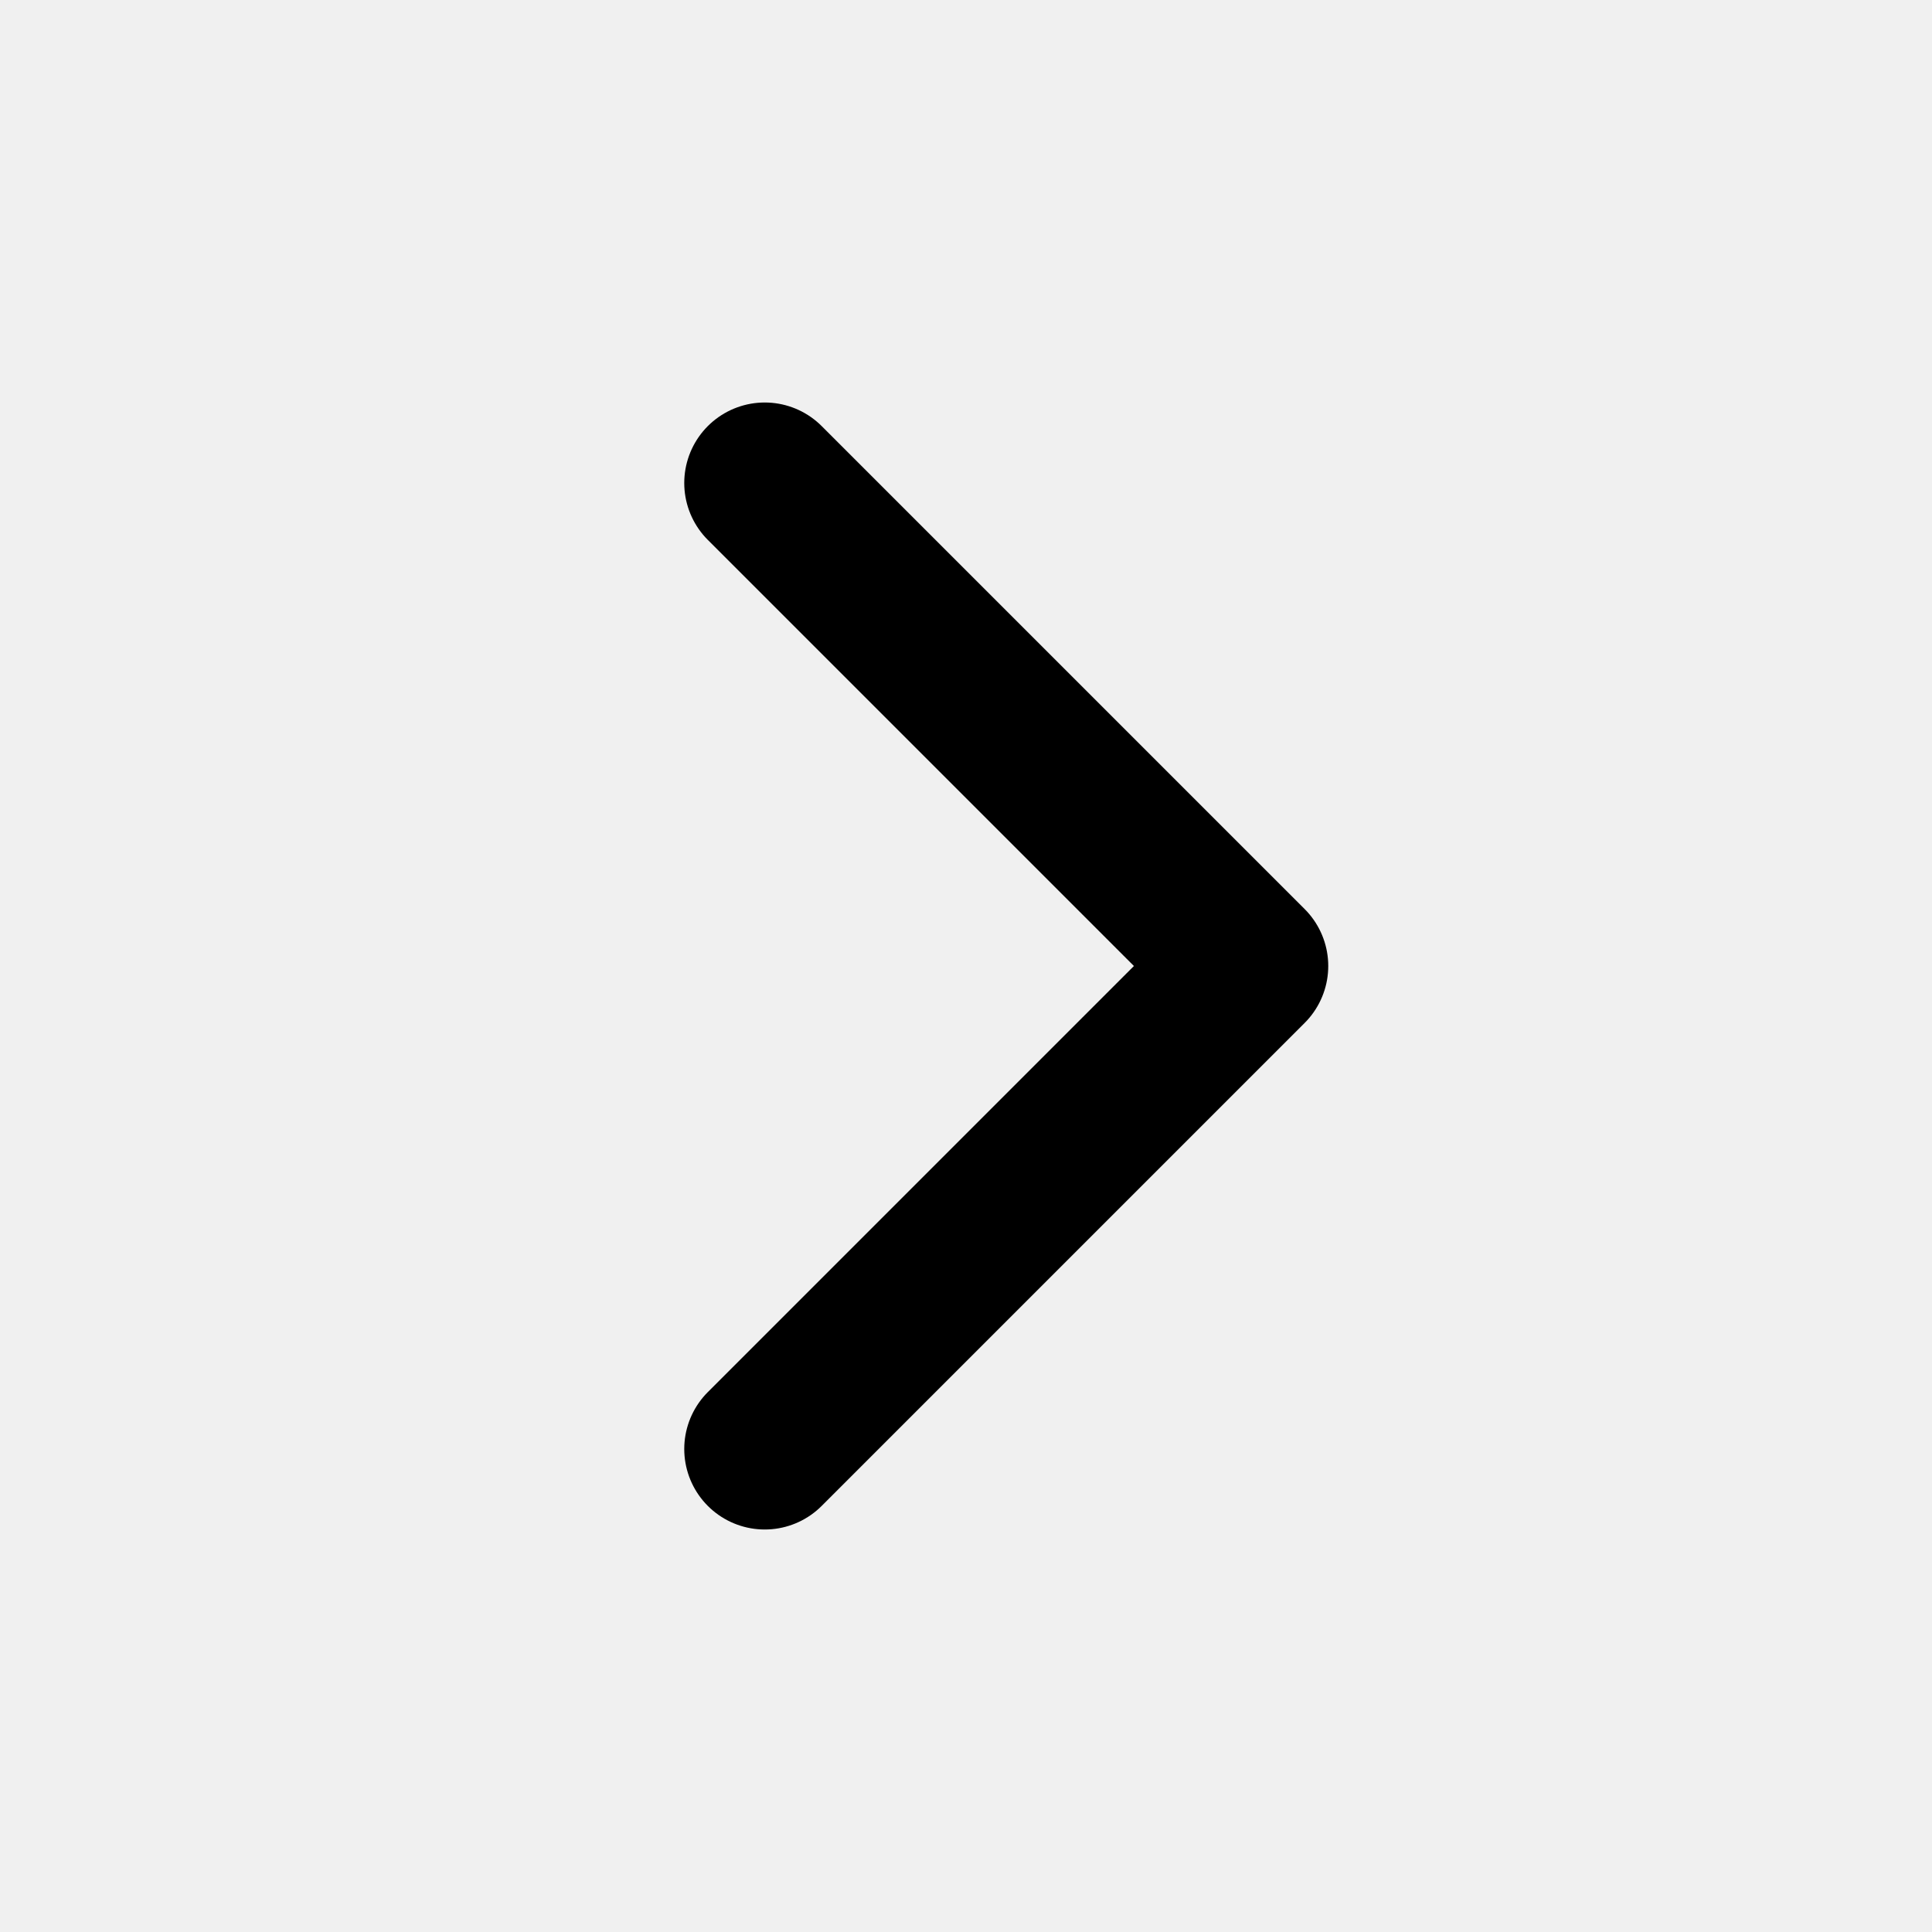
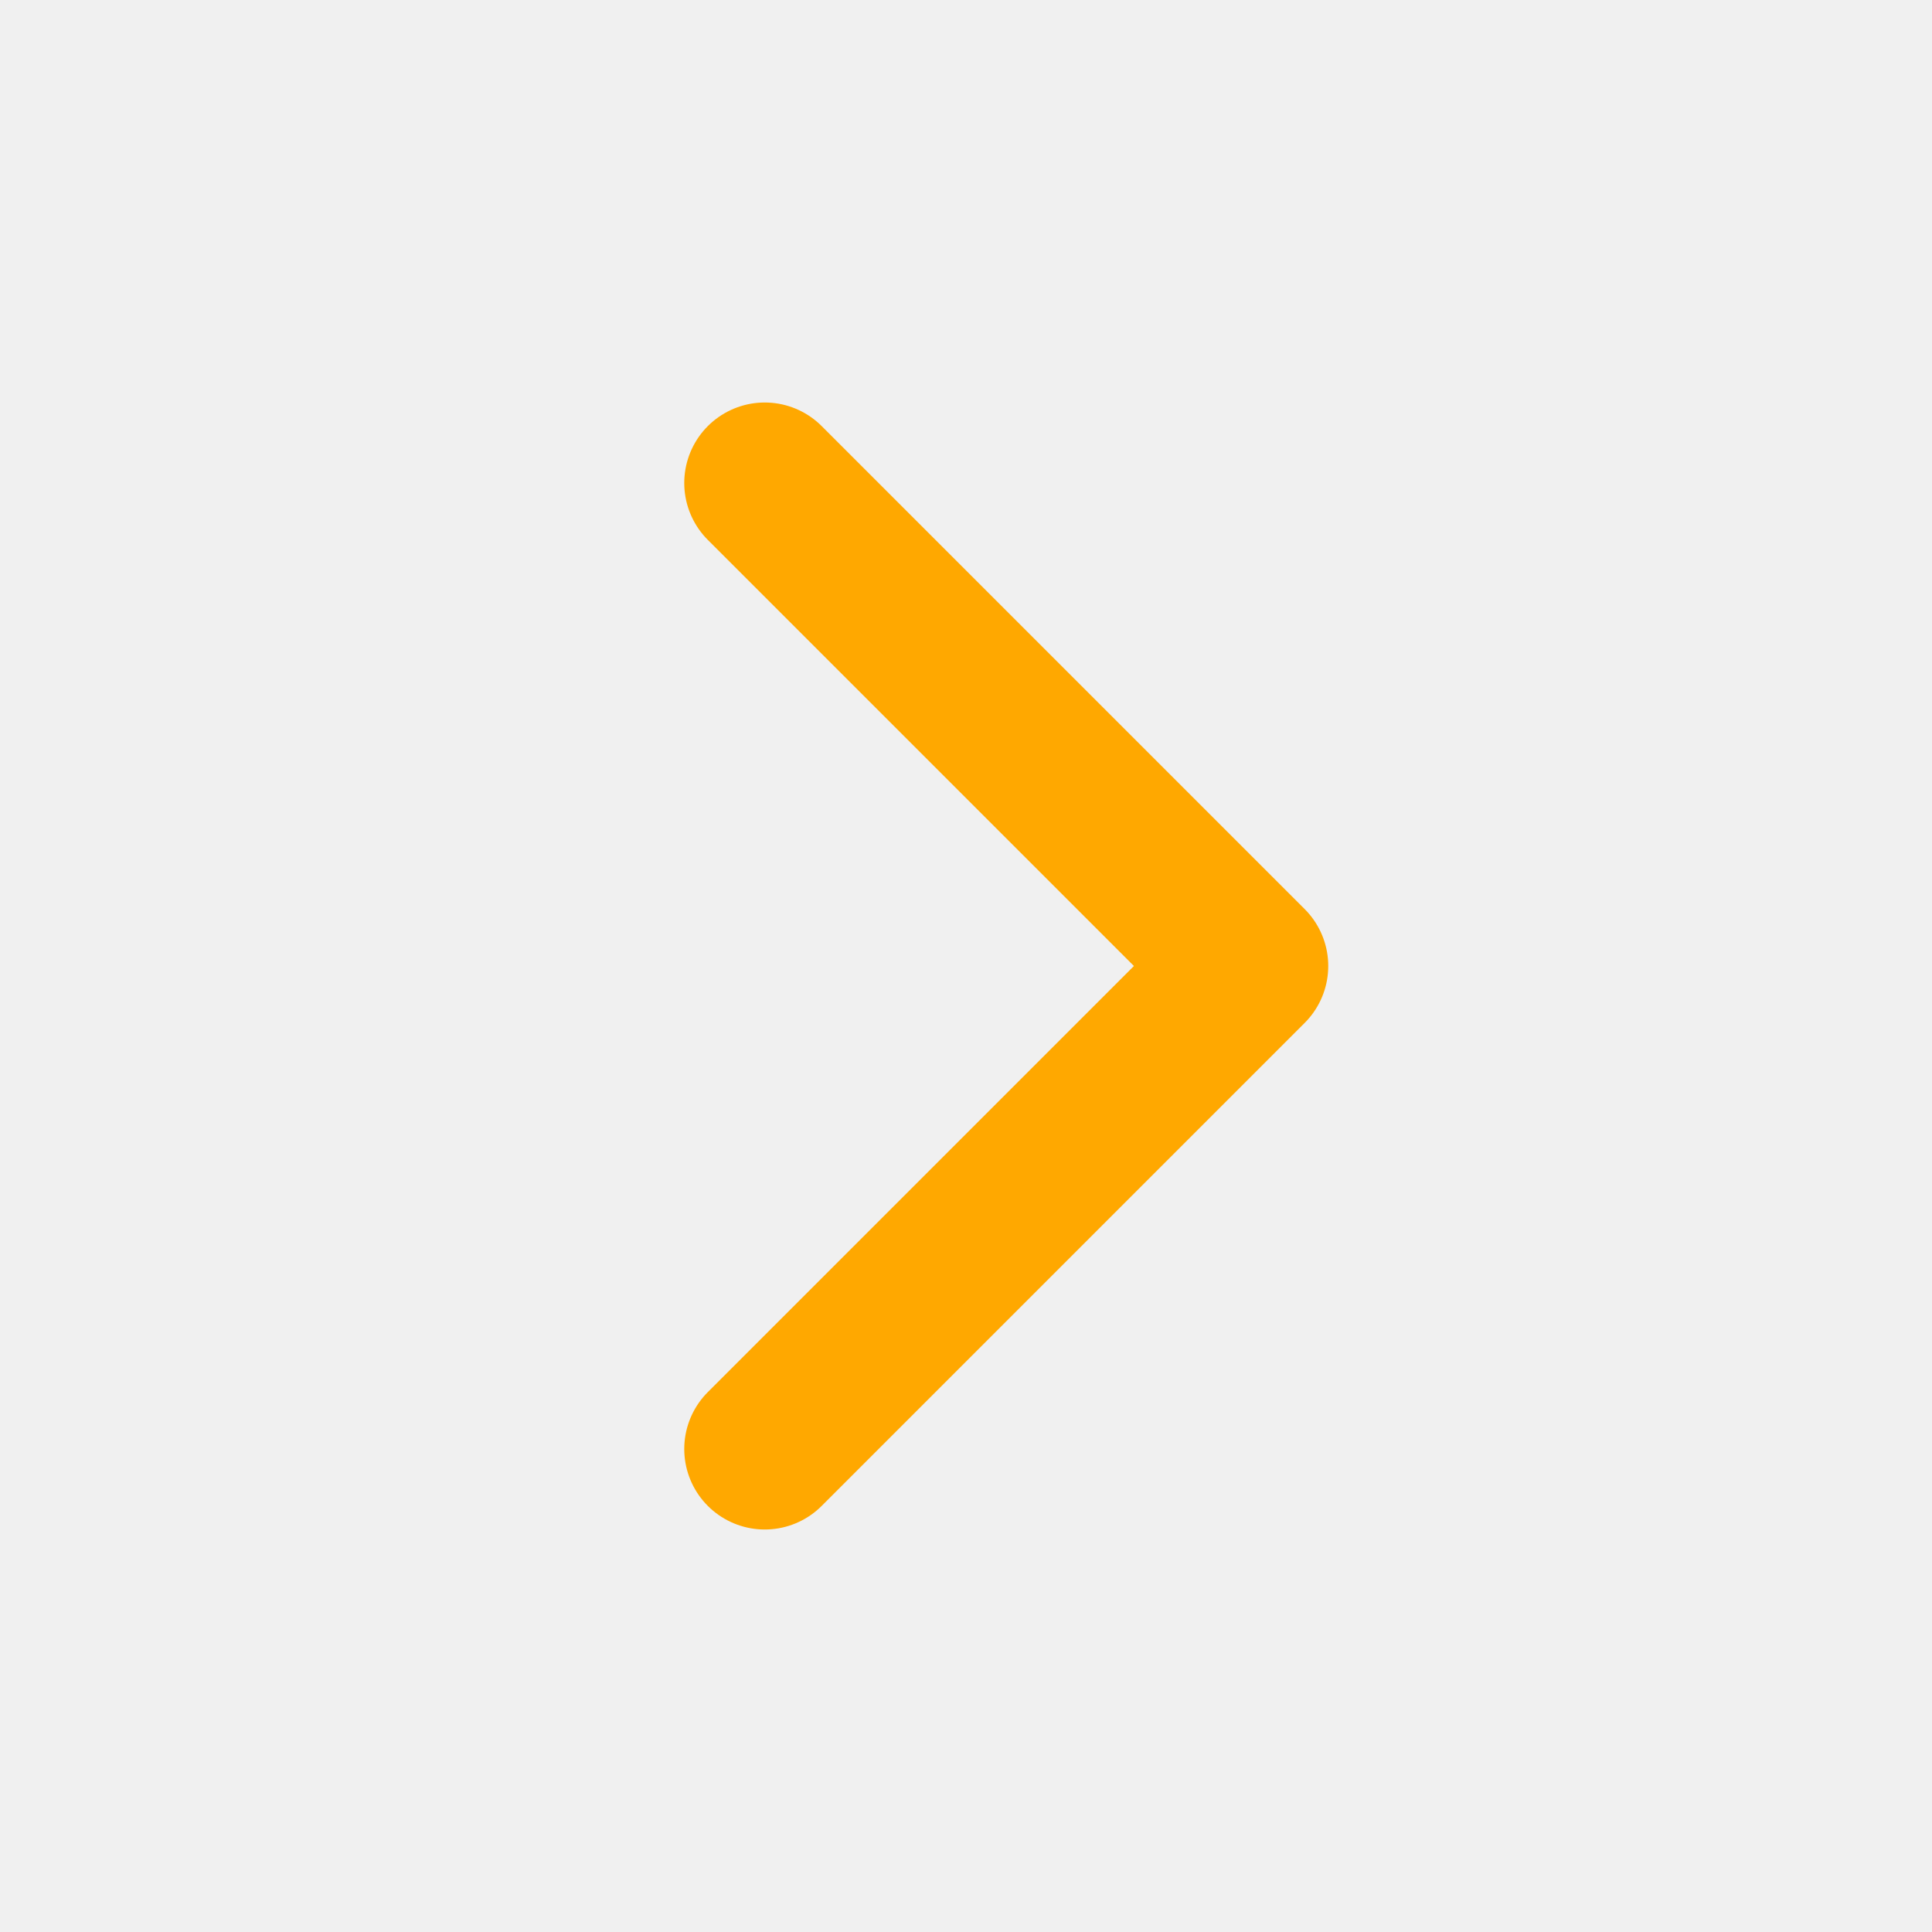
- <svg xmlns="http://www.w3.org/2000/svg" width="48px" height="48px" viewBox="0 0 48 48" fill="none">
-   <rect width="48" height="48" fill="white" fill-opacity="0.01" />
-   <path d="M19 12L31 24L19 36" stroke="black" stroke-width="4" stroke-linecap="round" stroke-linejoin="round" />
+ <svg xmlns="http://www.w3.org/2000/svg" width="48px" height="48px" viewBox="0 0 48 48" fill="none" version="1.1" id="svg6">
+   <defs id="defs10" />
+   <rect width="48" height="48" fill="white" fill-opacity="0.01" id="rect2" />
+   <path d="M19 12L31 24L19 36" stroke="black" stroke-width="4" stroke-linecap="round" stroke-linejoin="round" id="path4" style="stroke:#ffa800;stroke-opacity:1" />
</svg>
